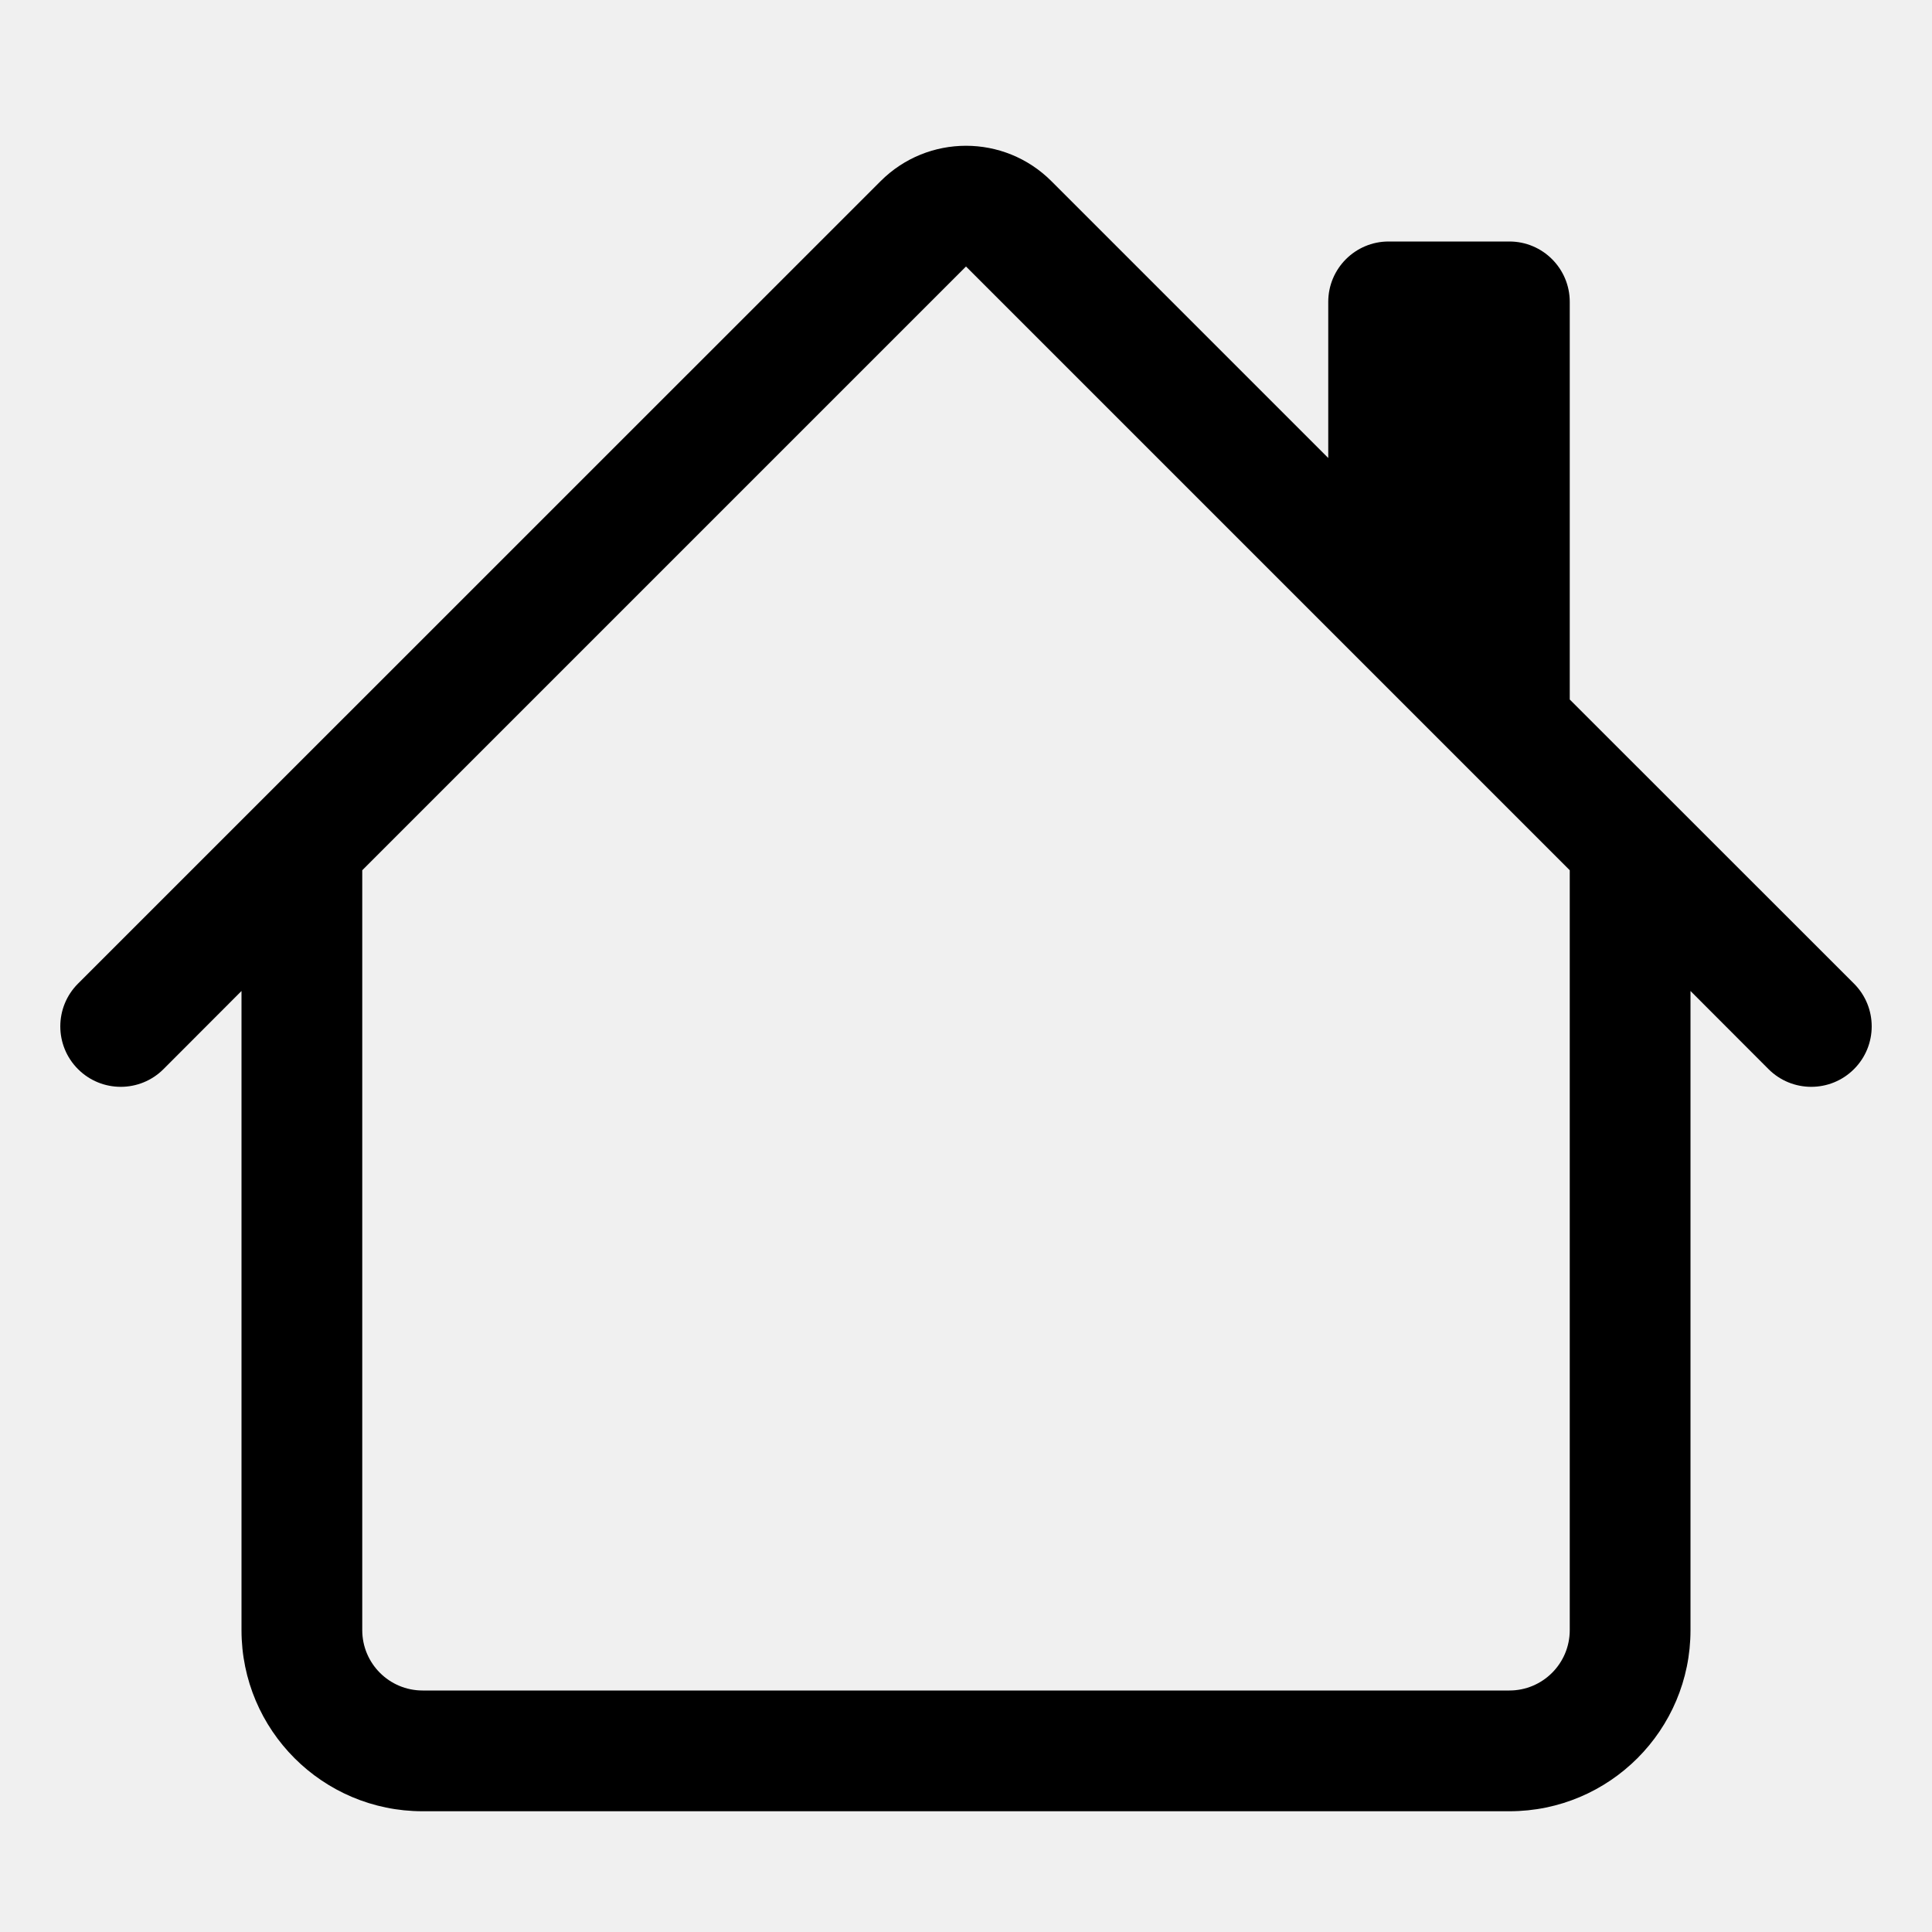
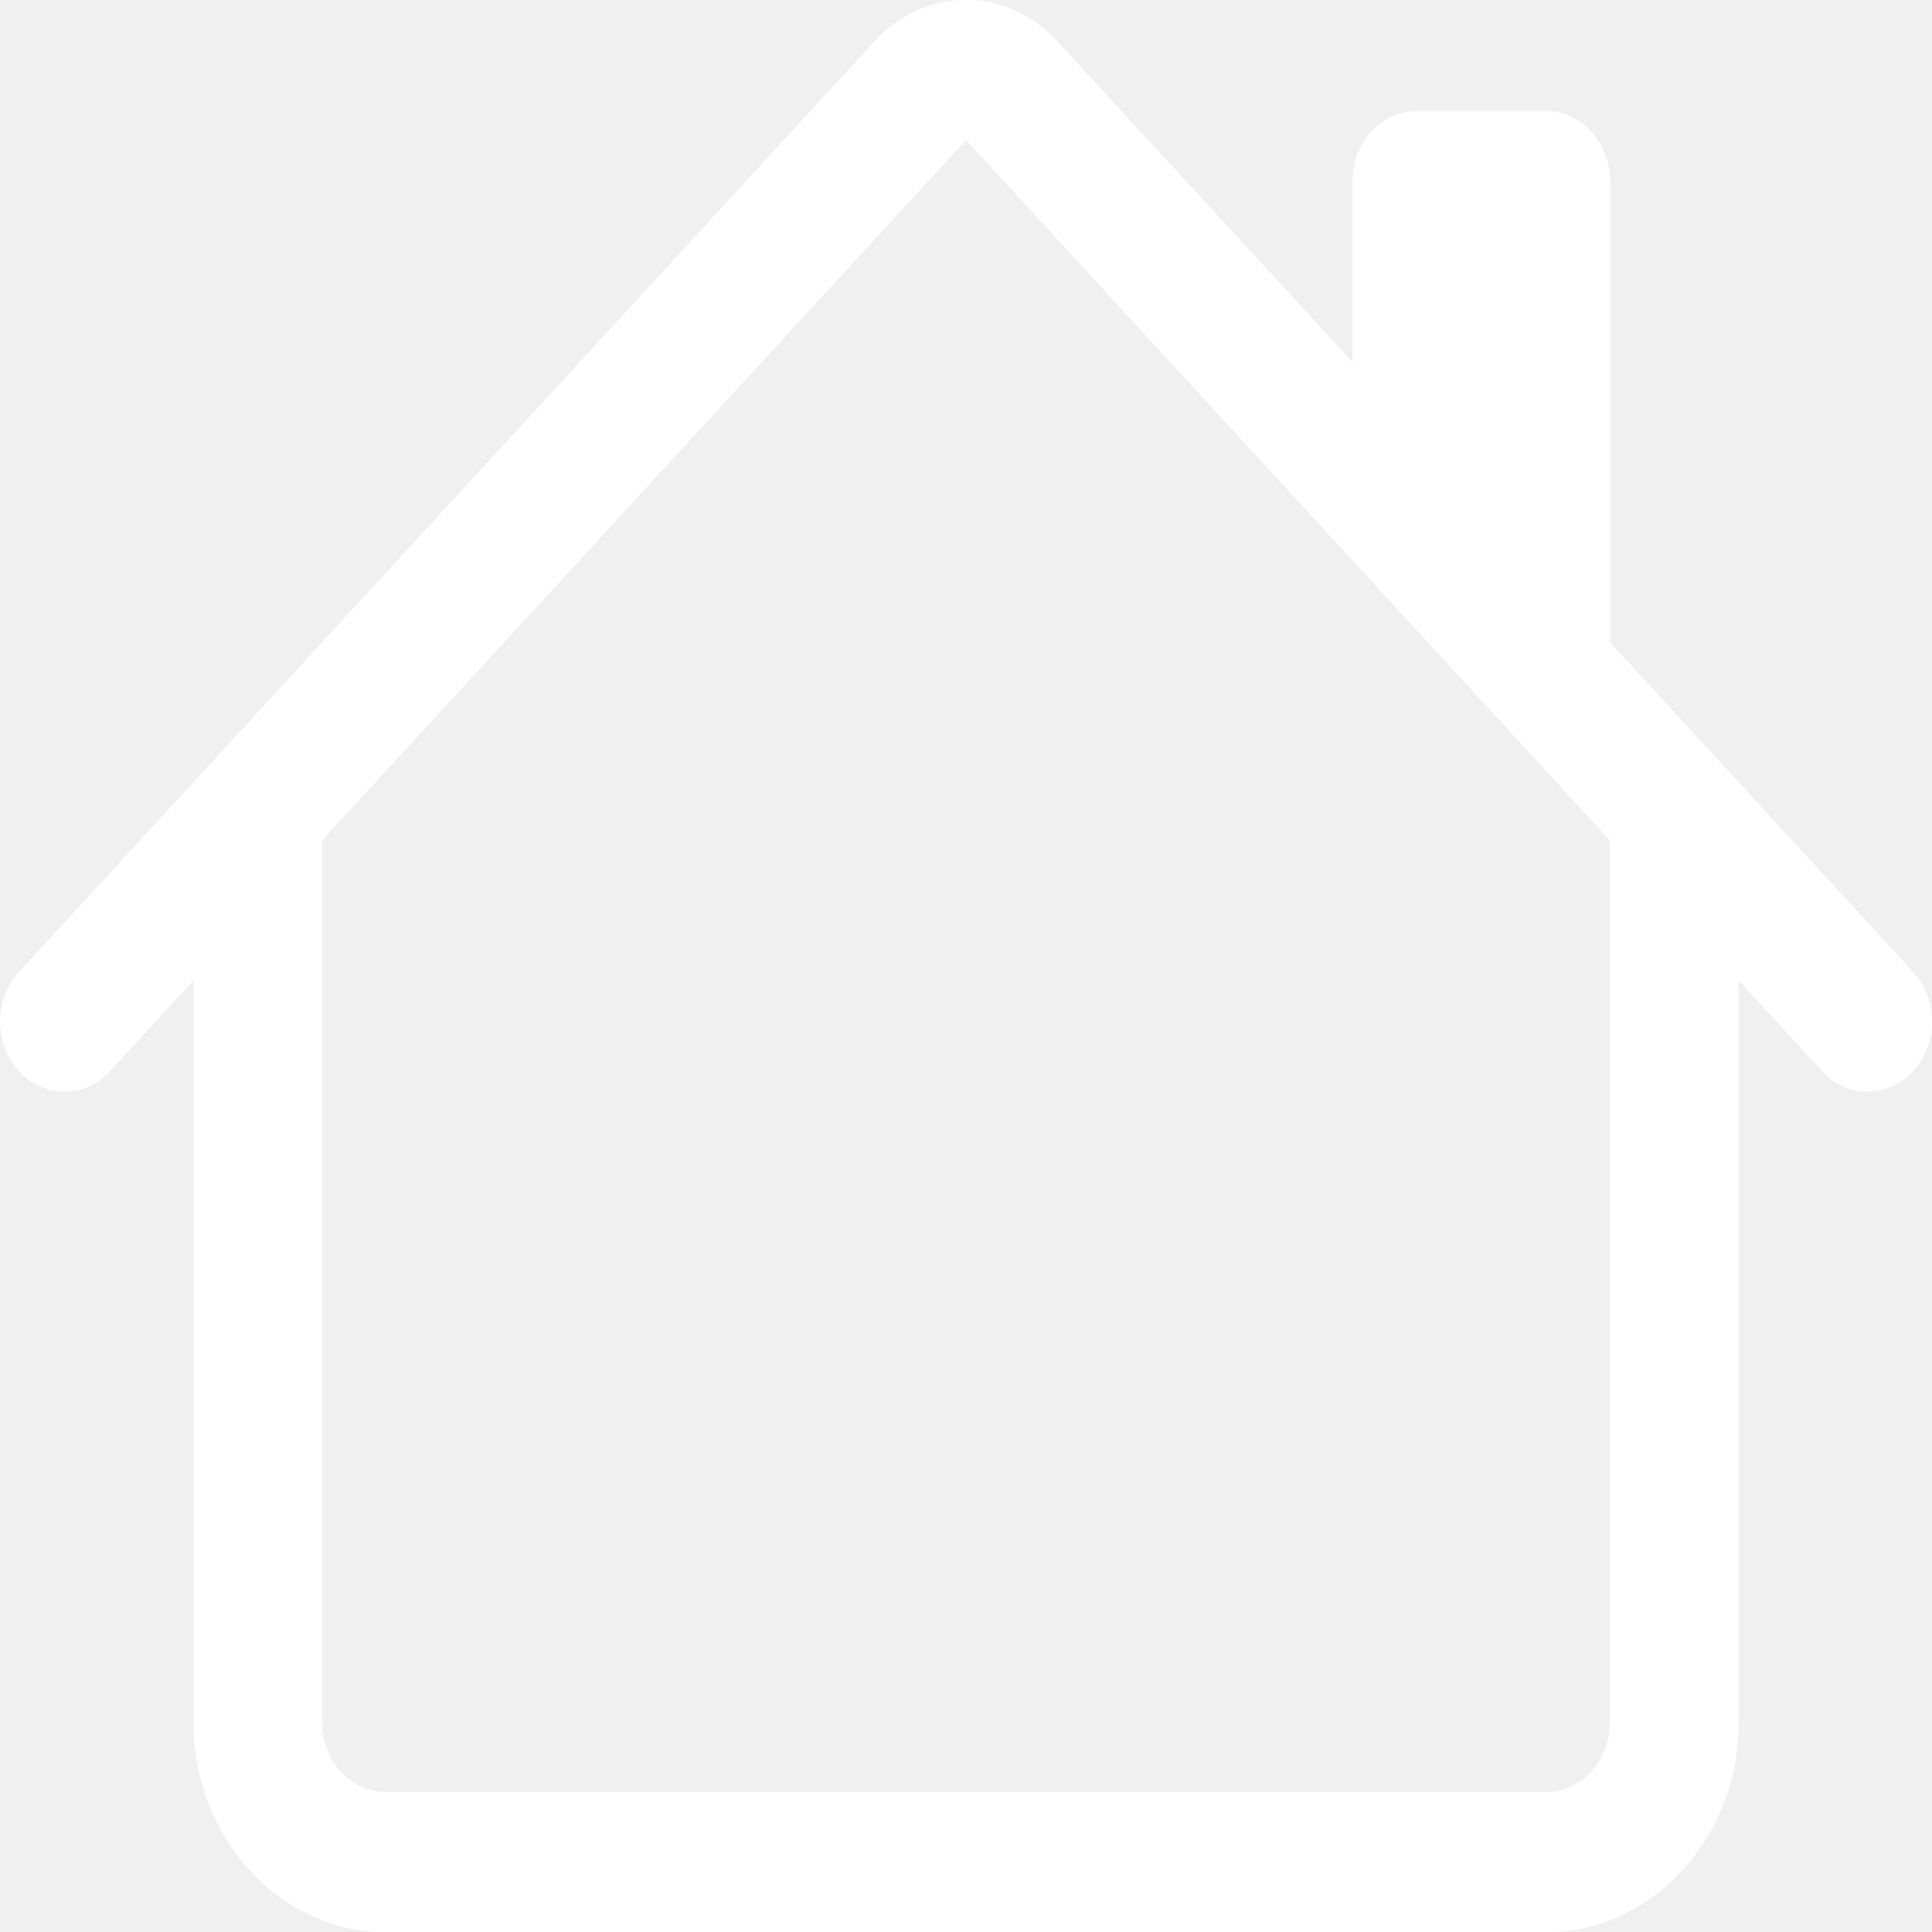
- <svg xmlns="http://www.w3.org/2000/svg" width="64" height="64" fill="currentColor" class="bi bi-house" viewBox="0 0 16 16">
-   <path d="M8.707 1.5a1 1 0 0 0-1.414 0L.646 8.146a.5.5 0 0 0 .708.708L2 8.207V13.5A1.5 1.5 0 0 0 3.5 15h9a1.5 1.5 0 0 0 1.5-1.5V8.207l.646.647a.5.5 0 0 0 .708-.708L13 5.793V2.5a.5.5 0 0 0-.5-.5h-1a.5.5 0 0 0-.5.5v1.293zM13 7.207V13.5a.5.5 0 0 1-.5.5h-9a.5.5 0 0 1-.5-.5V7.207l5-5z" />
+ <svg xmlns="http://www.w3.org/2000/svg" id="Layer_1" data-name="Layer 1" viewBox="0 0 100 100">
+   <defs>
+     <style>
+       .cls-1 {
+         fill: #fff;
+       }
+     </style>
+   </defs>
+   <path class="cls-1" d="M54.71,2.12c-2.6-2.83-6.82-2.83-9.43,0L.98,50.31c-1.3,1.42-1.3,3.72,0,5.13,1.3,1.42,3.42,1.42,4.72,0h0l4.31-4.69v38.38c0,6.01,4.48,10.88,10,10.88h59.99c5.52,0,10-4.87,10-10.88v-38.38l4.31,4.69c1.3,1.42,3.42,1.42,4.72,0s1.3-3.72,0-5.13l-15.69-17.06V9.37c0-2-1.49-3.63-3.33-3.63h-6.67c-1.84,0-3.33,1.62-3.33,3.63v9.37L54.71,2.12ZM83.33,43.5v45.63c0,2-1.49,3.63-3.33,3.63H20c-1.84,0-3.33-1.62-3.33-3.63v-45.63L50,7.25l33.33,36.25Z" />
</svg>
